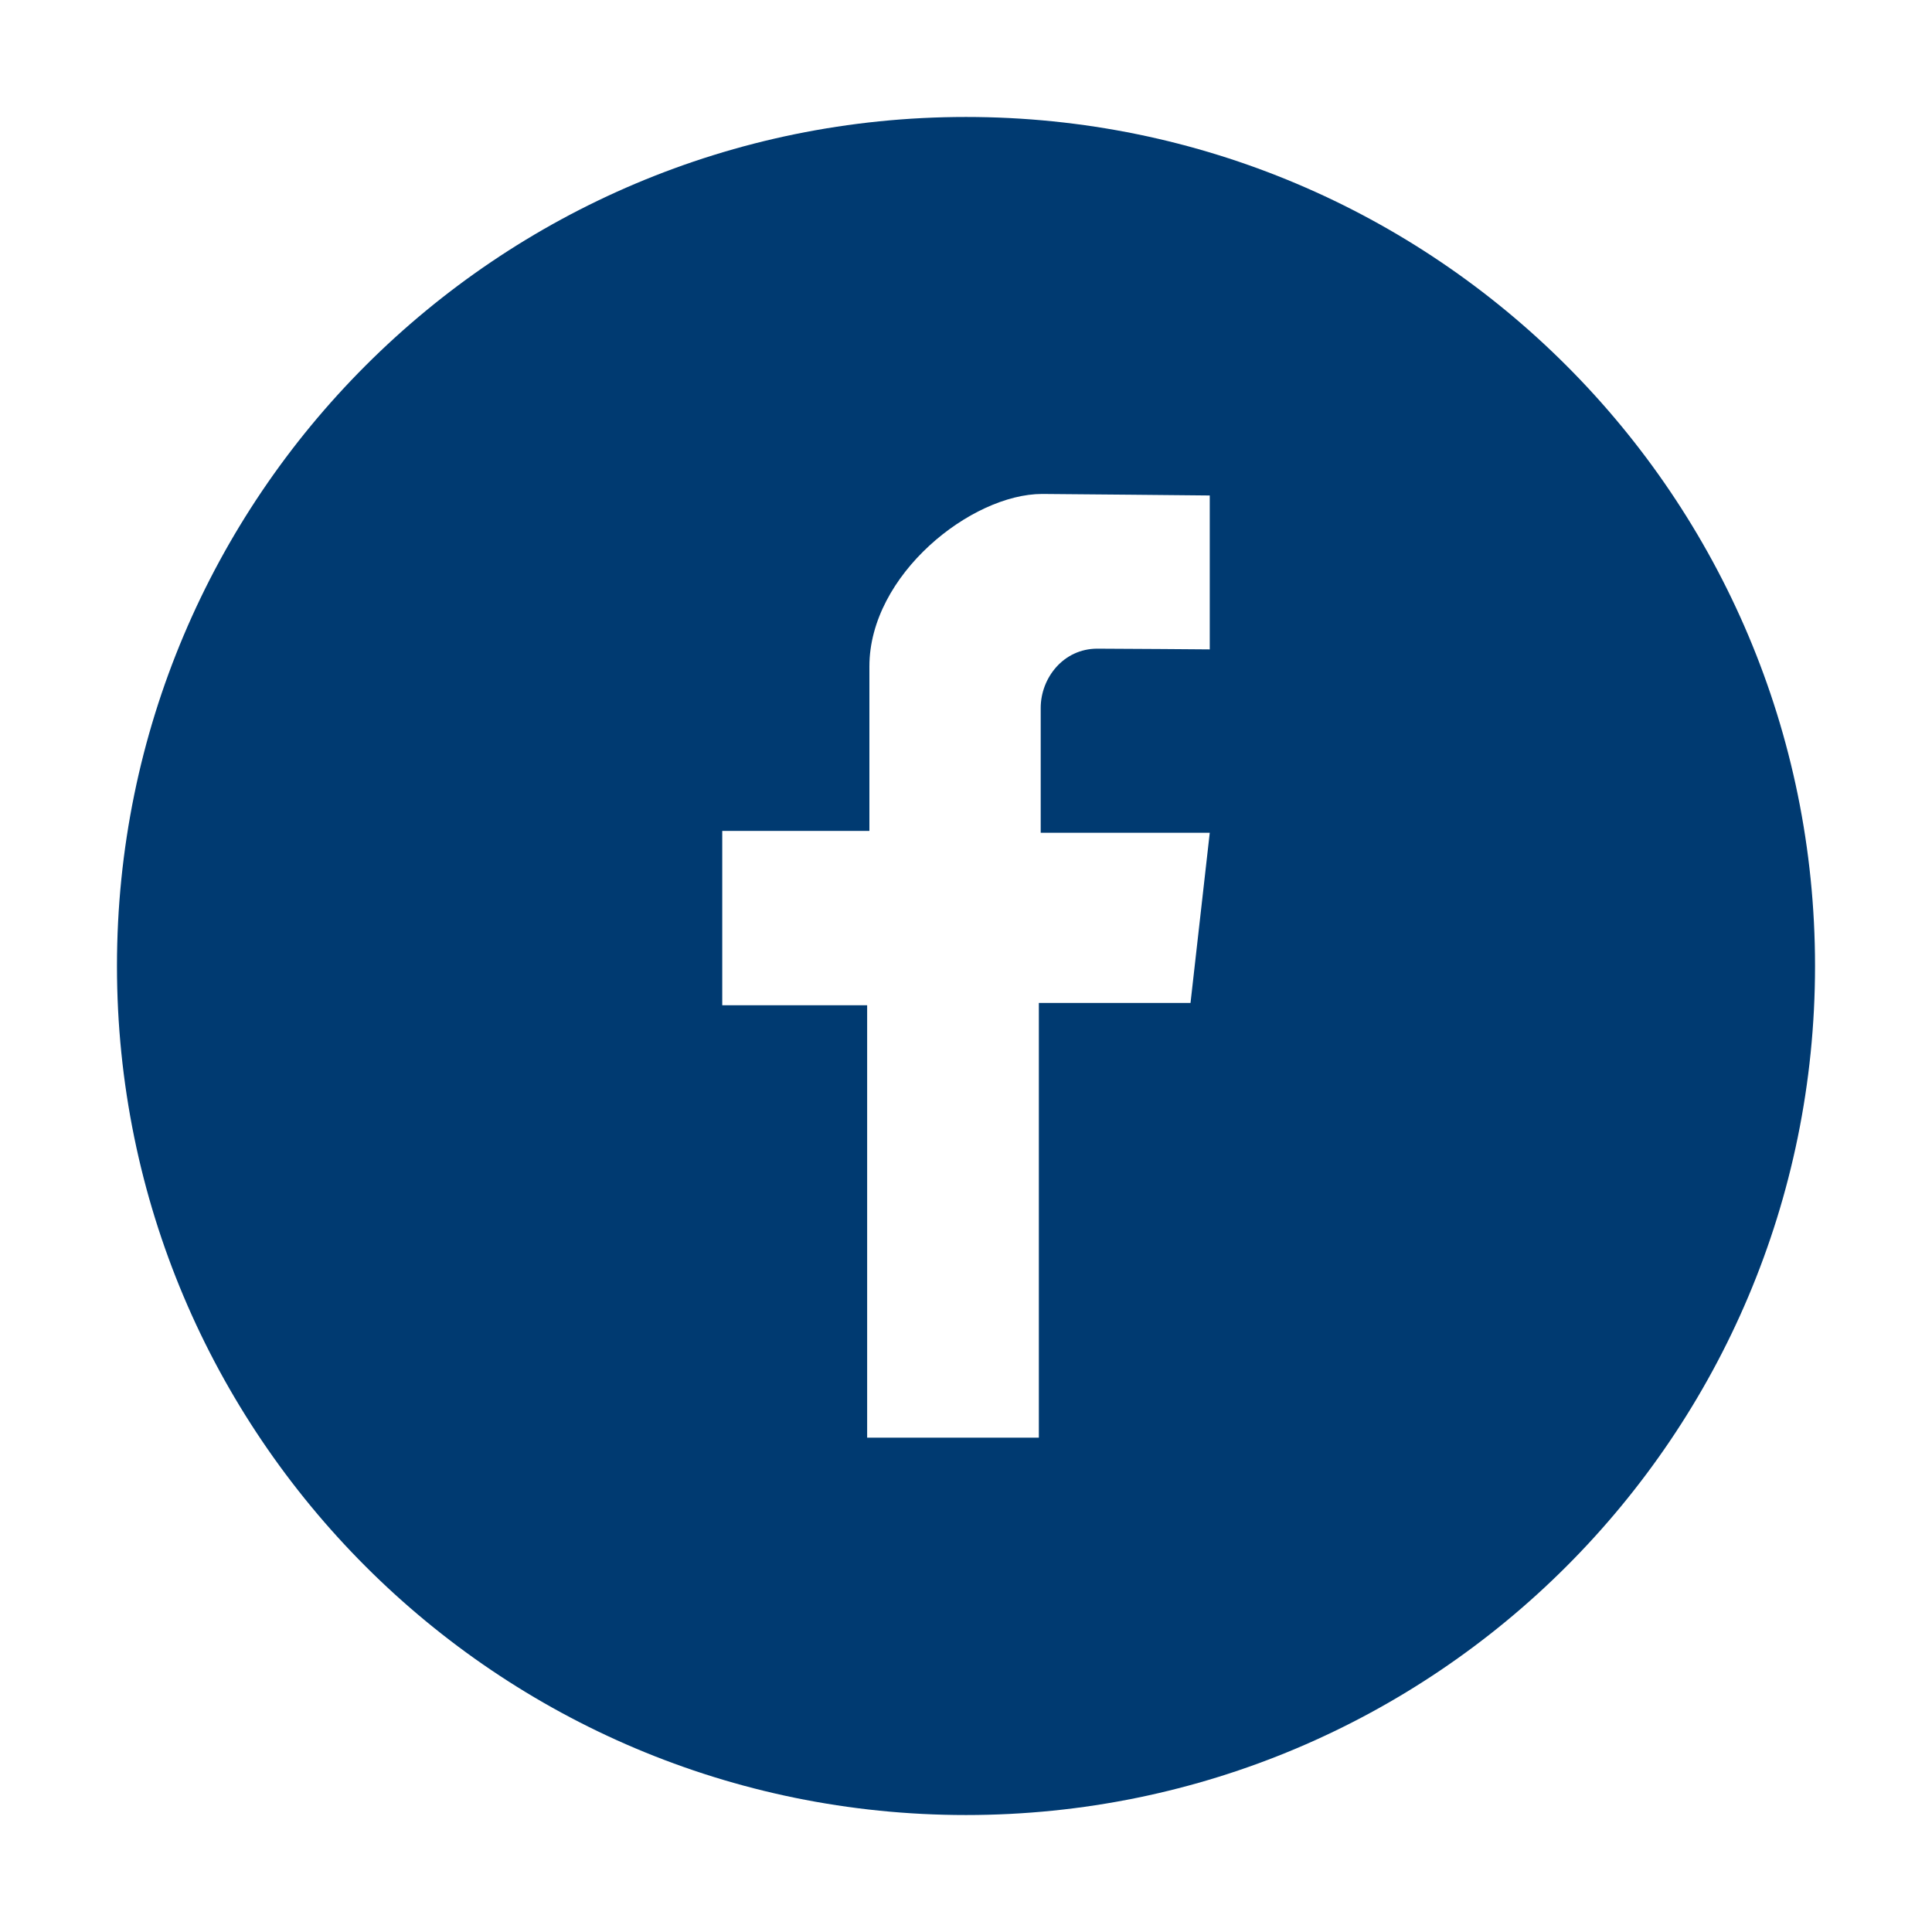
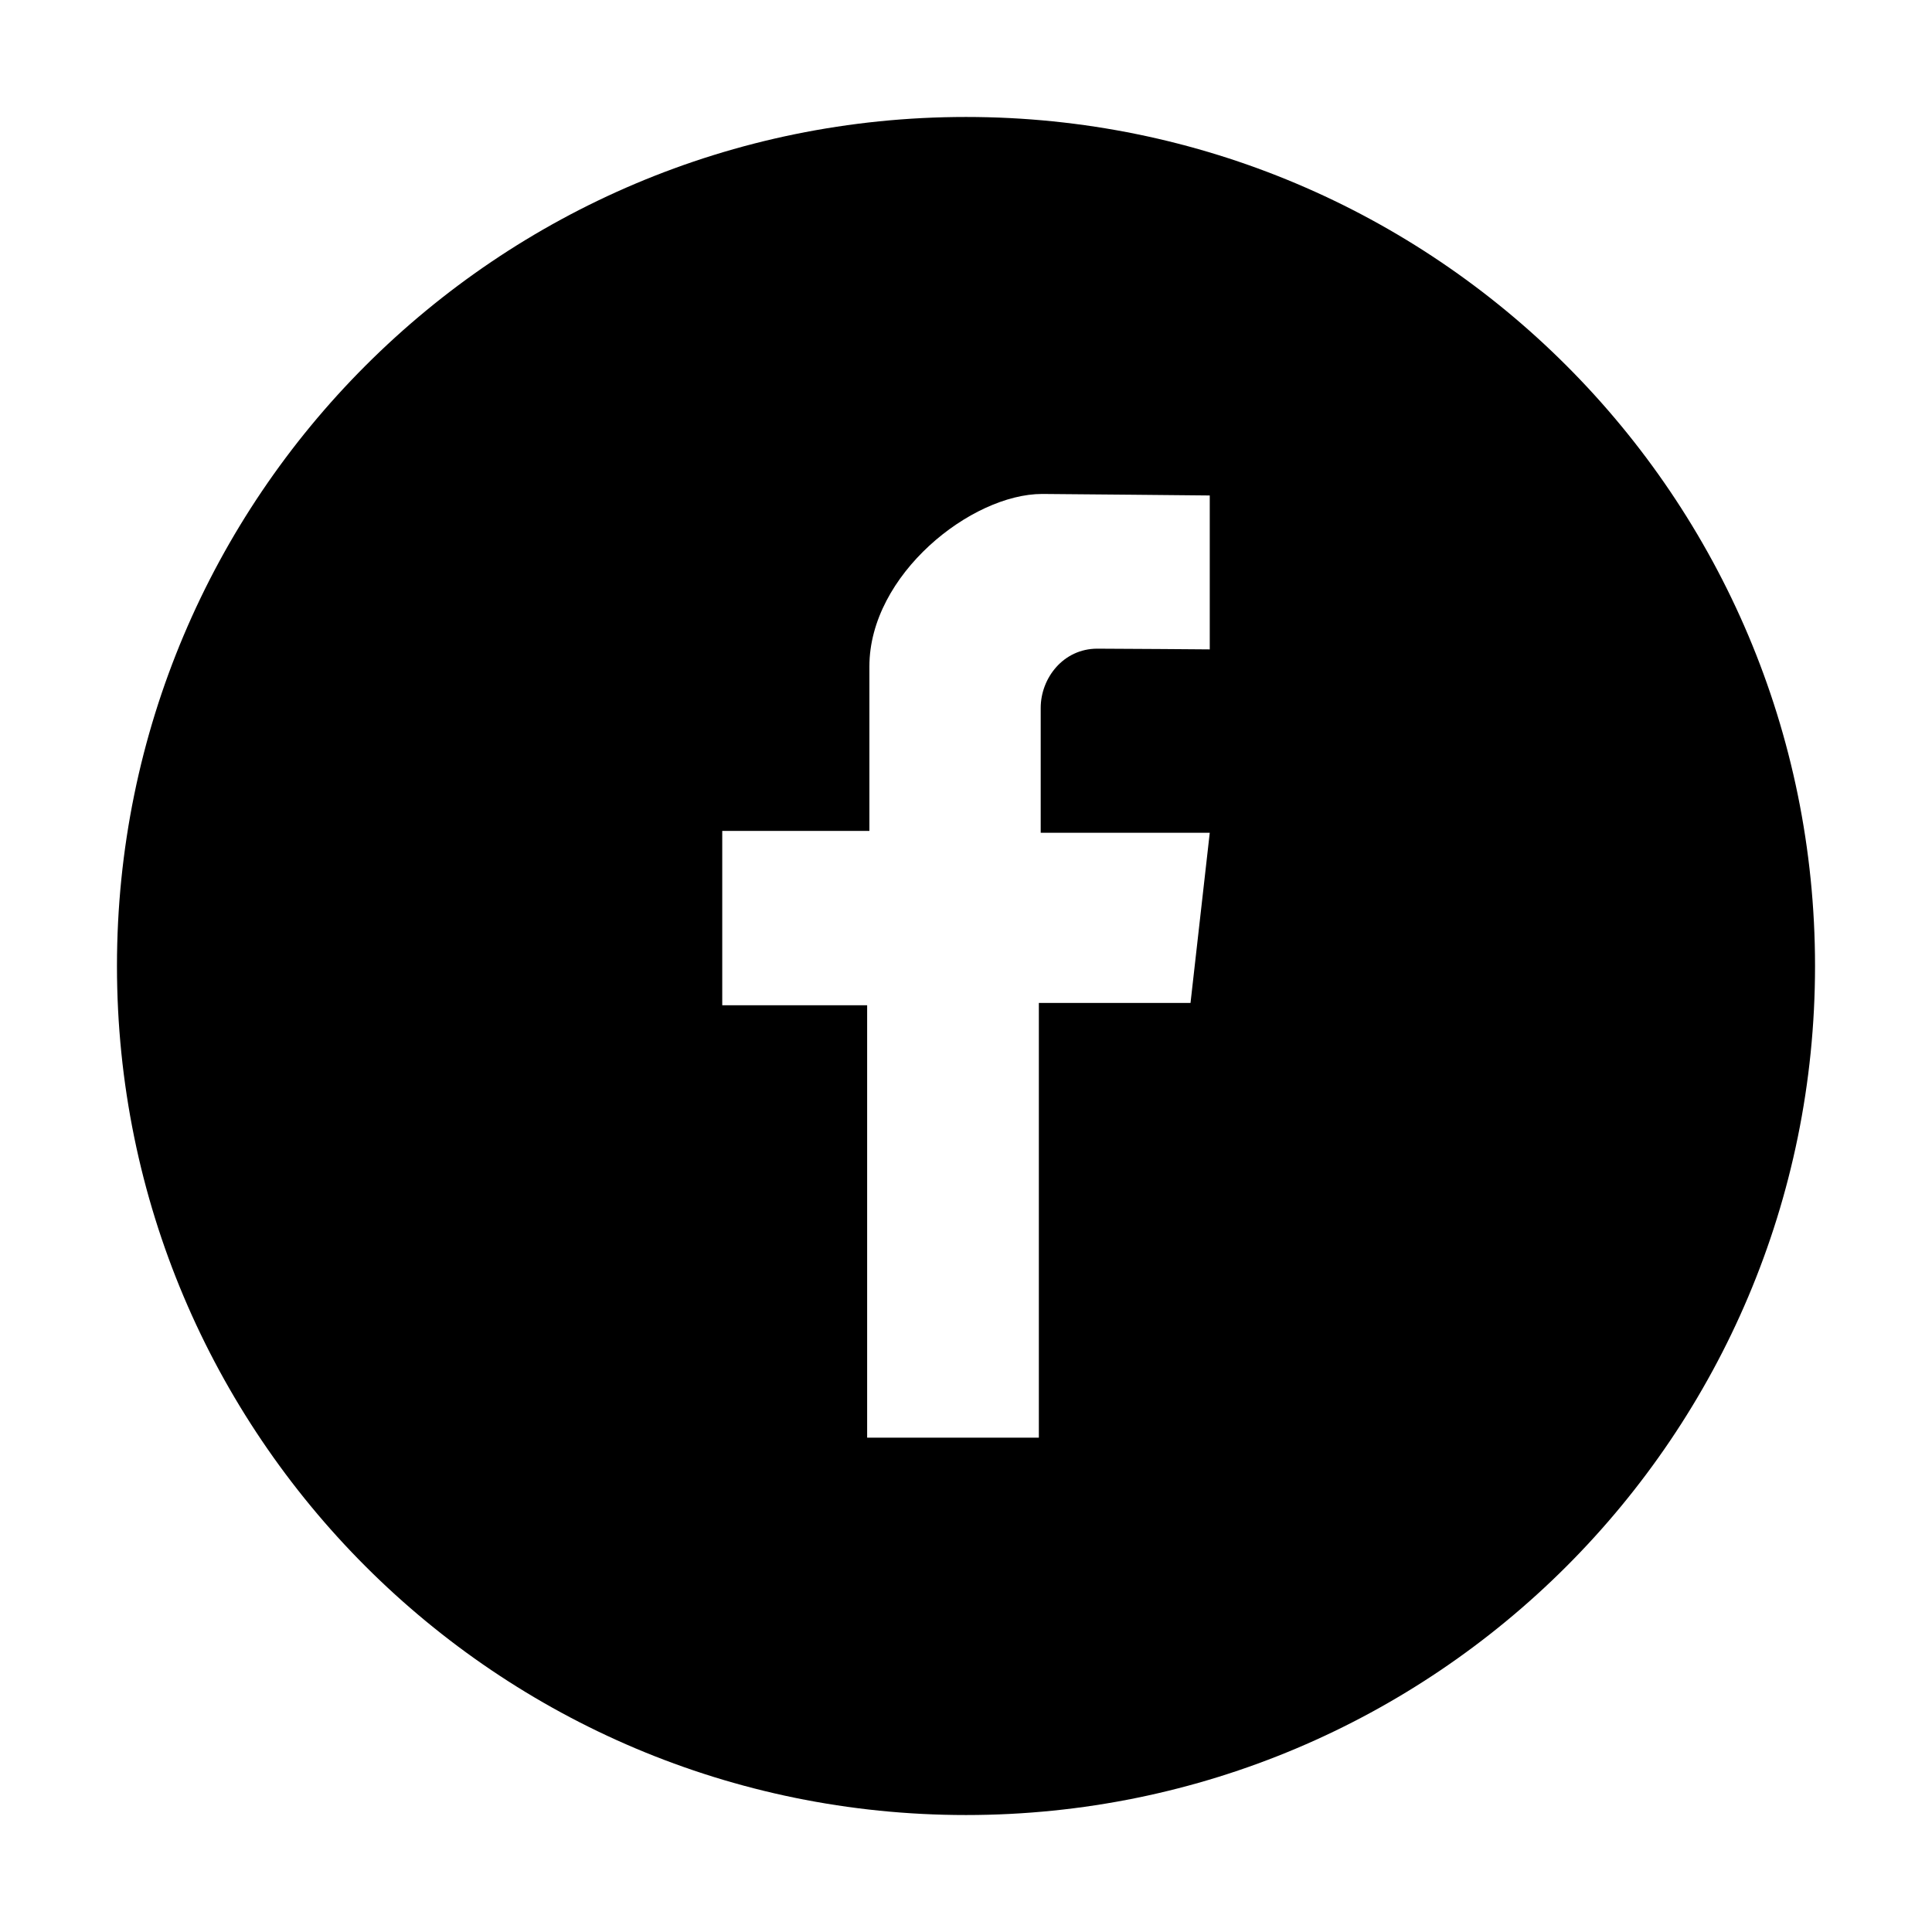
- <svg xmlns="http://www.w3.org/2000/svg" width="24" height="24" viewBox="0 0 24 24" fill="none">
-   <path d="M12 1.453C6.173 1.453 1.453 6.173 1.453 12C1.453 17.827 6.173 22.547 12 22.547C17.827 22.547 22.547 17.827 22.547 12C22.547 6.173 17.827 1.453 12 1.453ZM15.028 8.067C15.028 8.067 13.912 8.058 13.631 8.058C13.209 8.058 12.928 8.423 12.928 8.794V10.345H15.028L14.789 12.459H12.905V17.859H10.772V12.488H8.972V10.322H10.8C10.8 10.322 10.8 9.562 10.8 8.278C10.8 7.139 12.066 6.136 12.947 6.136C13.078 6.136 15.028 6.155 15.028 6.155V8.067Z" fill="#003A71" />
+ <svg xmlns="http://www.w3.org/2000/svg" viewBox="0 0 24 24" fill="none">
+   <path d="M12 1.453C6.173 1.453 1.453 6.173 1.453 12C1.453 17.827 6.173 22.547 12 22.547C17.827 22.547 22.547 17.827 22.547 12C22.547 6.173 17.827 1.453 12 1.453ZM15.028 8.067C15.028 8.067 13.912 8.058 13.631 8.058C13.209 8.058 12.928 8.423 12.928 8.794V10.345H15.028L14.789 12.459H12.905V17.859H10.772V12.488H8.972V10.322H10.8C10.8 10.322 10.8 9.562 10.8 8.278C10.8 7.139 12.066 6.136 12.947 6.136C13.078 6.136 15.028 6.155 15.028 6.155V8.067Z" fill="currentColor" />
</svg>
